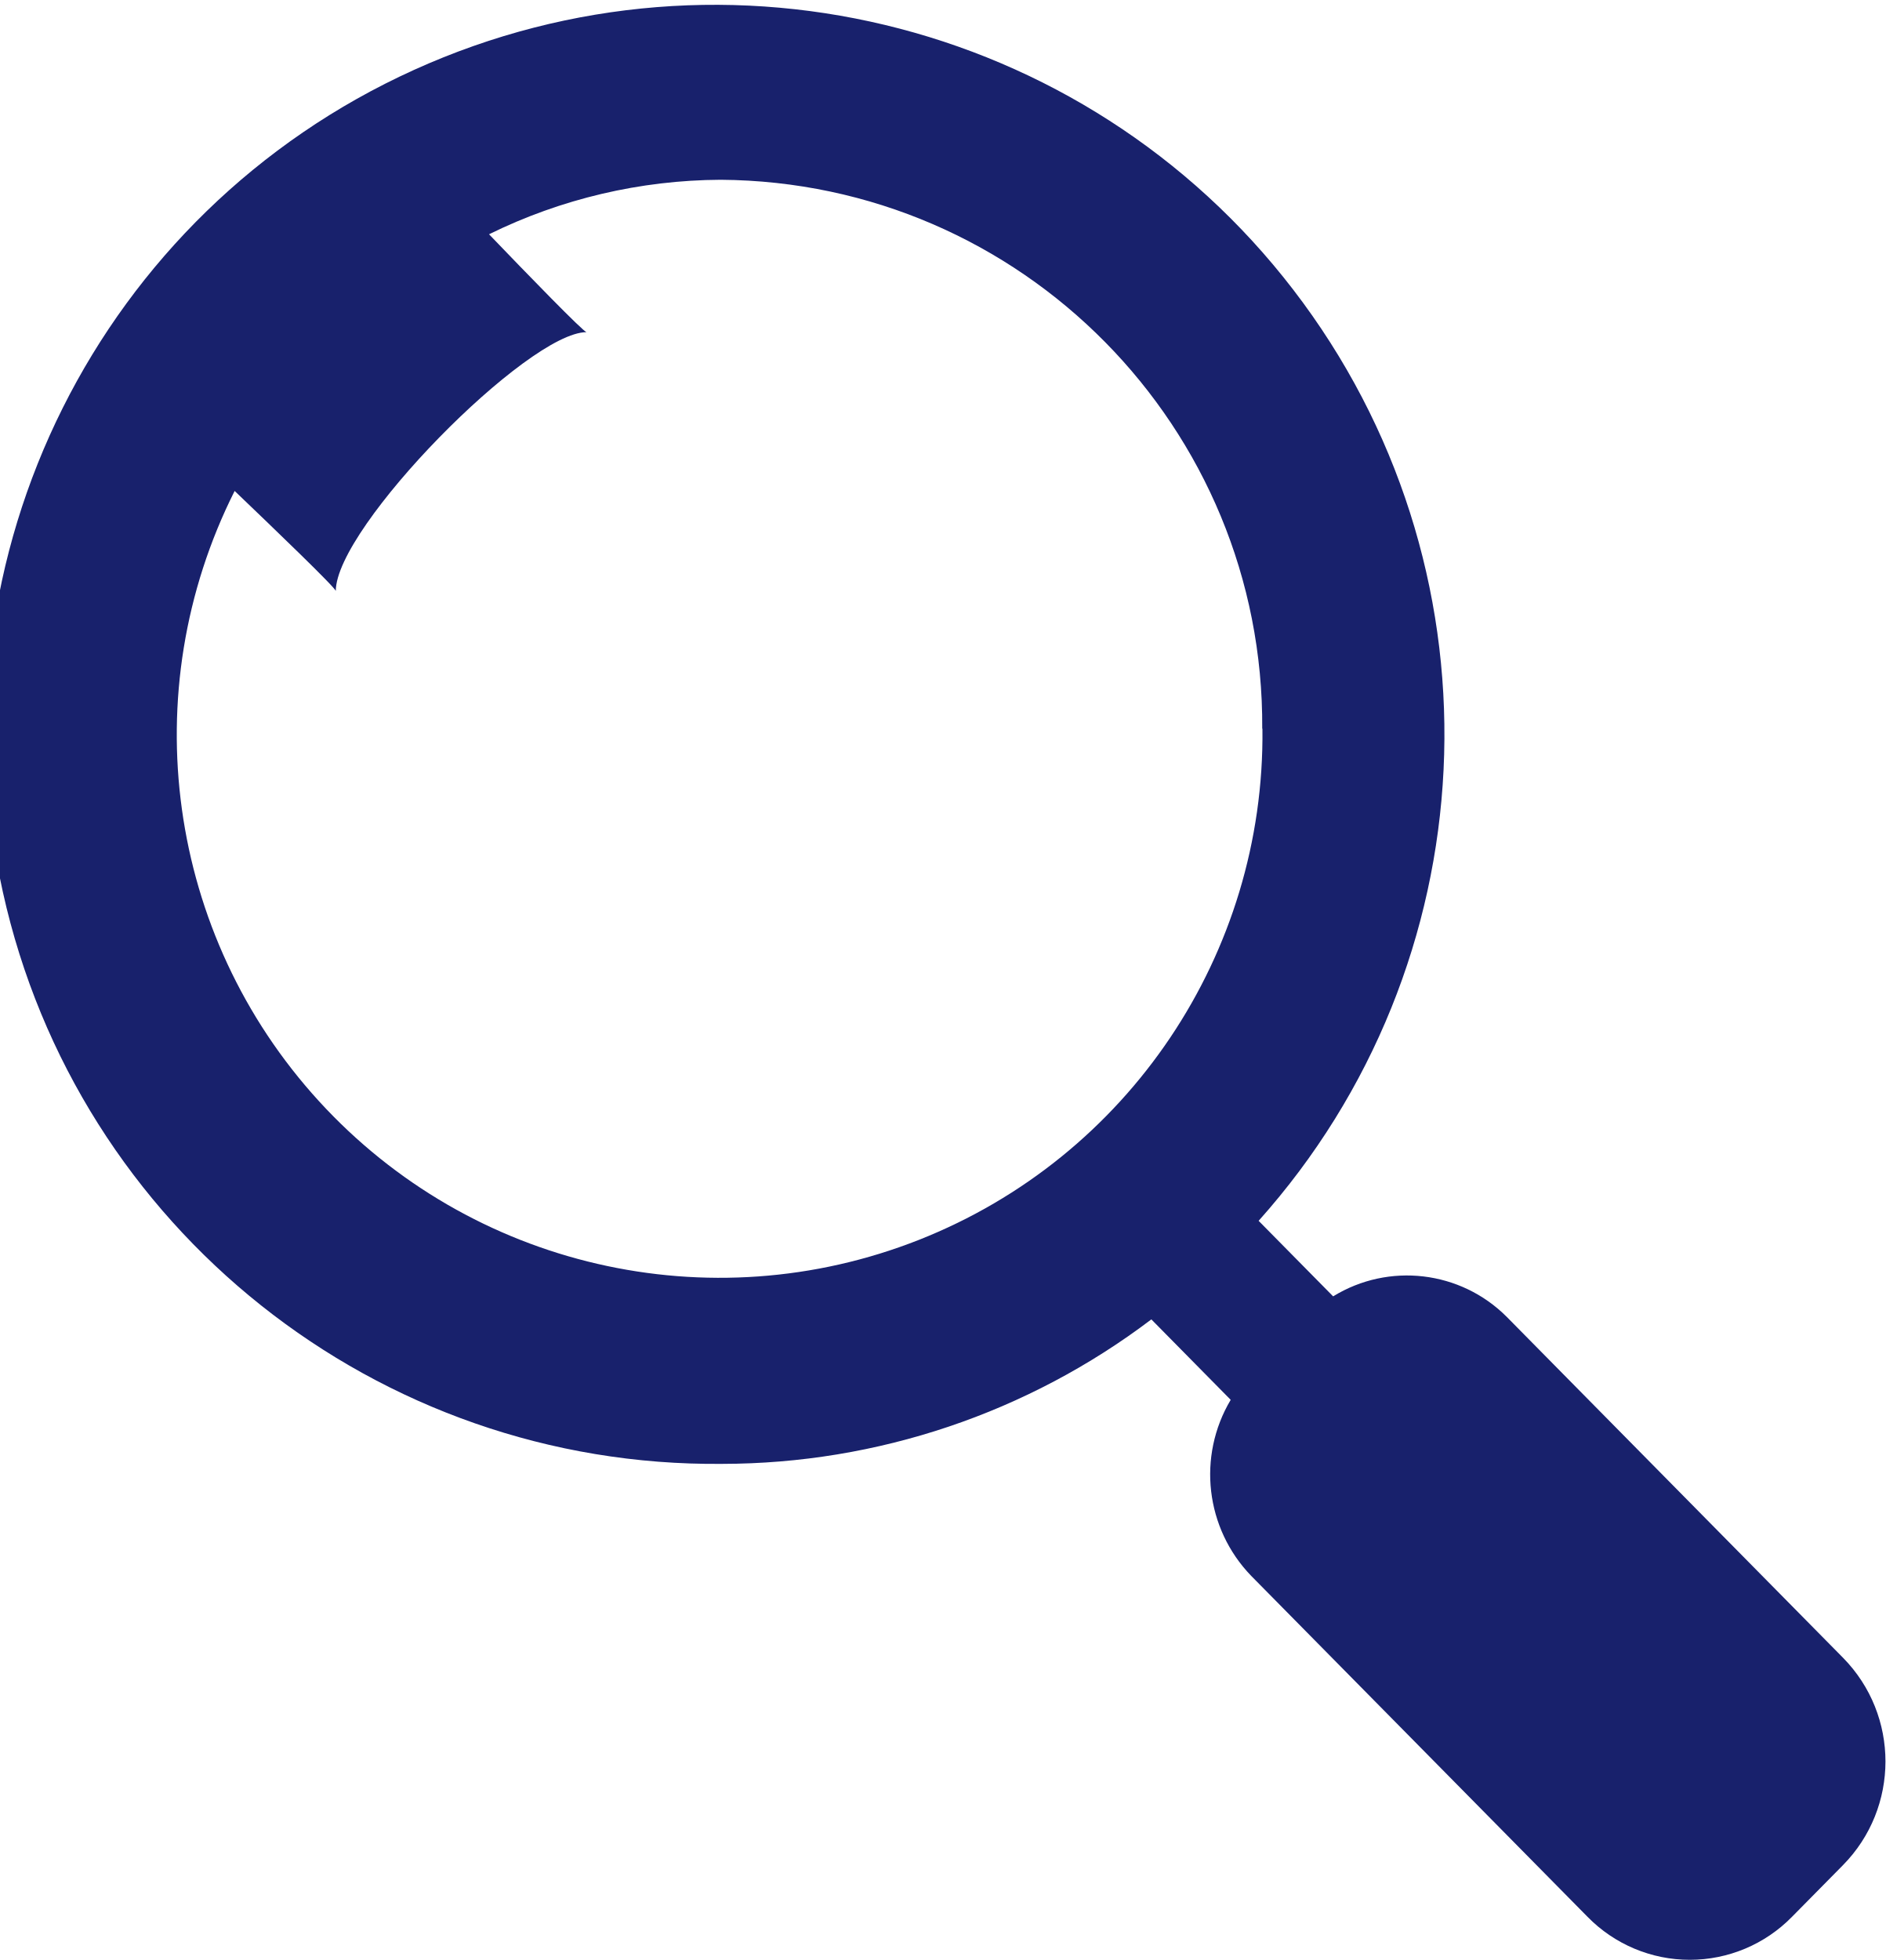
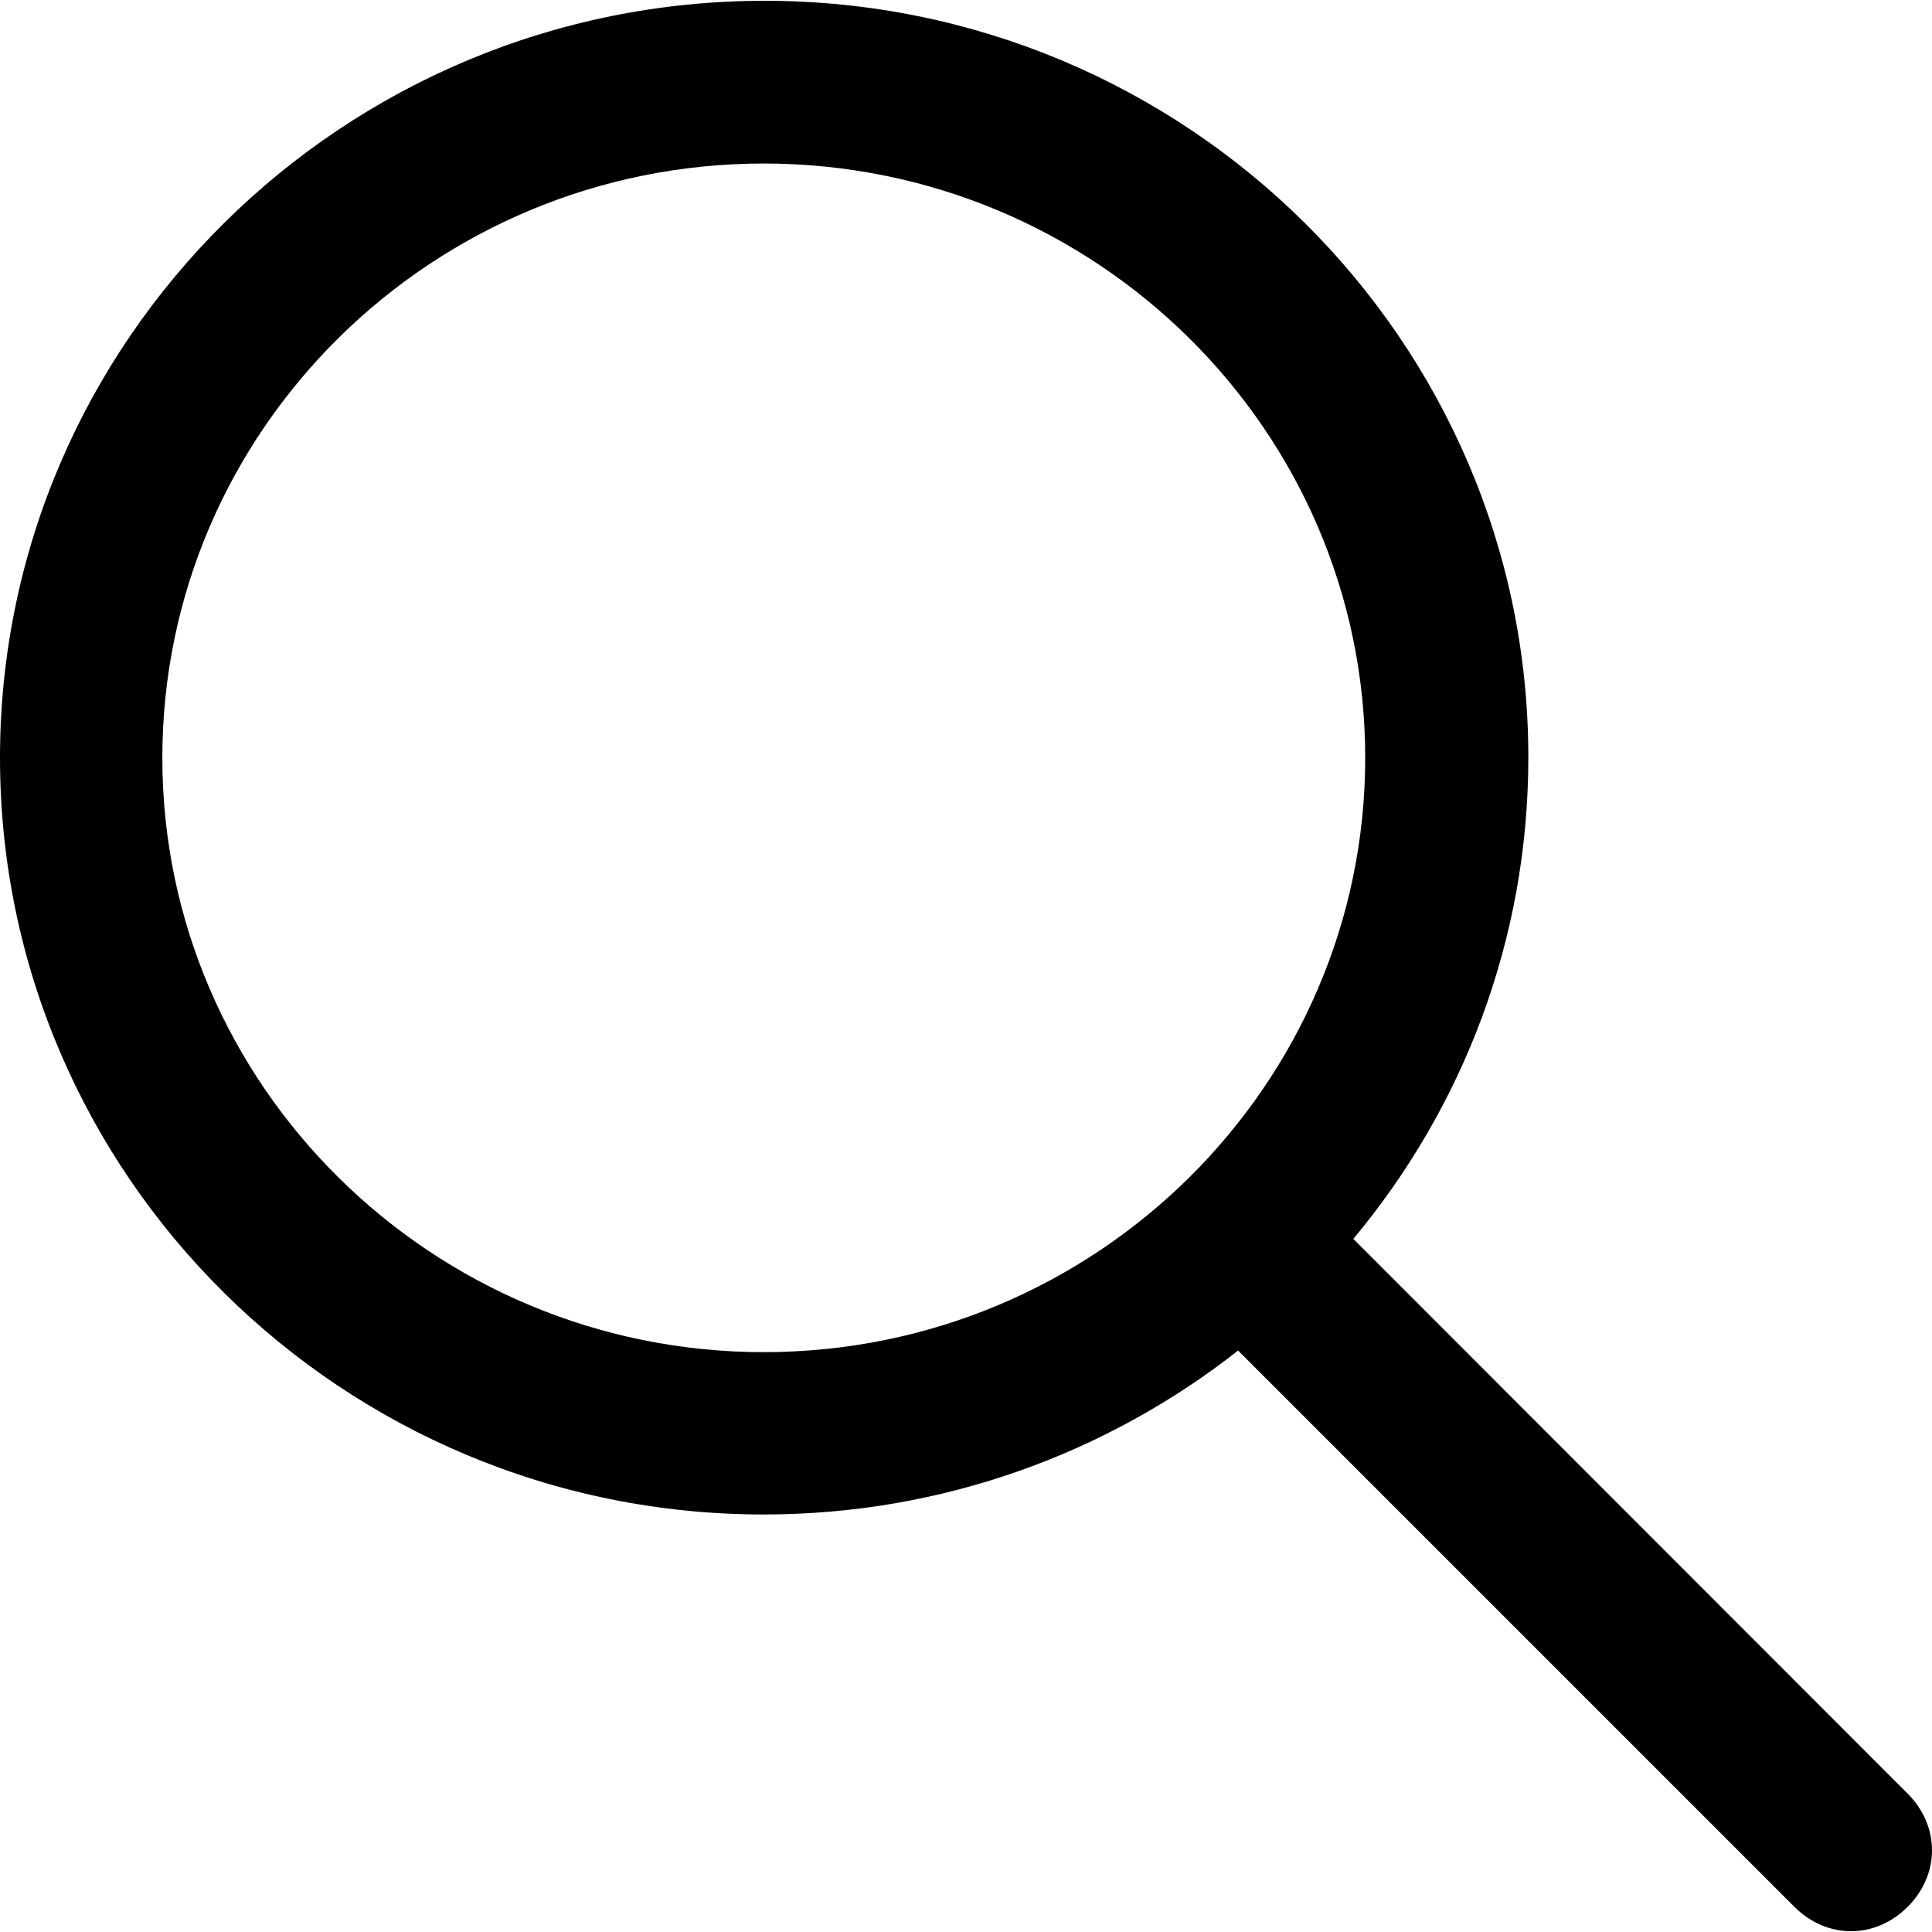
- <svg xmlns="http://www.w3.org/2000/svg" width="27.68" height="28.772" viewBox="0 0 27.68 28.772">
-   <path id="zoom" d="M1309.049,73.3l-.75.76a2.1,2.1,0,0,1-3,0l-4.94-5.007a2.141,2.141,0,0,1-.3-2.583l-1.165-1.181a10.448,10.448,0,0,1-6.3,2.121,10.709,10.709,0,1,1,7.875-3.568l1.094,1.109a2.07,2.07,0,0,1,2.548.3l4.94,5.007A2.17,2.17,0,0,1,1309.049,73.3Zm-8.527-16.681a8.006,8.006,0,0,0-7.952-8.059,7.786,7.786,0,0,0-3.4.8c.553.576,1.388,1.437,1.432,1.437-.861,0-3.682,2.859-3.682,3.8,0-.045-.9-.909-1.485-1.469a7.97,7.97,0,1,0,15.09,3.489Z" transform="translate(-1281.99 -45.921)" fill="#18216c" />
+ <svg xmlns="http://www.w3.org/2000/svg" version="1.1" id="Capa_1" x="0px" y="0px" viewBox="0 0 487.95 487.95" style="enable-background:new 0 0 487.95 487.95;" xml:space="preserve">
+   <g>
+     <g>
+       <path d="M481.8,453l-140-140.1c27.6-33.1,44.2-75.4,44.2-121.6C386,85.9,299.5,0.2,193.1,0.2S0,86,0,191.4s86.5,191.1,192.9,191.1    c45.2,0,86.8-15.5,119.8-41.4l140.5,140.5c8.2,8.2,20.4,8.2,28.6,0C490,473.4,490,461.2,481.8,453z M41,191.4    c0-82.8,68.2-150.1,151.9-150.1s151.9,67.3,151.9,150.1s-68.2,150.1-151.9,150.1S41,274.1,41,191.4z" />
+     </g>
+   </g>
+   <g>
+ </g>
+   <g>
+ </g>
+   <g>
+ </g>
+   <g>
+ </g>
+   <g>
+ </g>
+   <g>
+ </g>
+   <g>
+ </g>
+   <g>
+ </g>
+   <g>
+ </g>
+   <g>
+ </g>
+   <g>
+ </g>
+   <g>
+ </g>
+   <g>
+ </g>
+   <g>
+ </g>
+   <g>
+ </g>
</svg>
